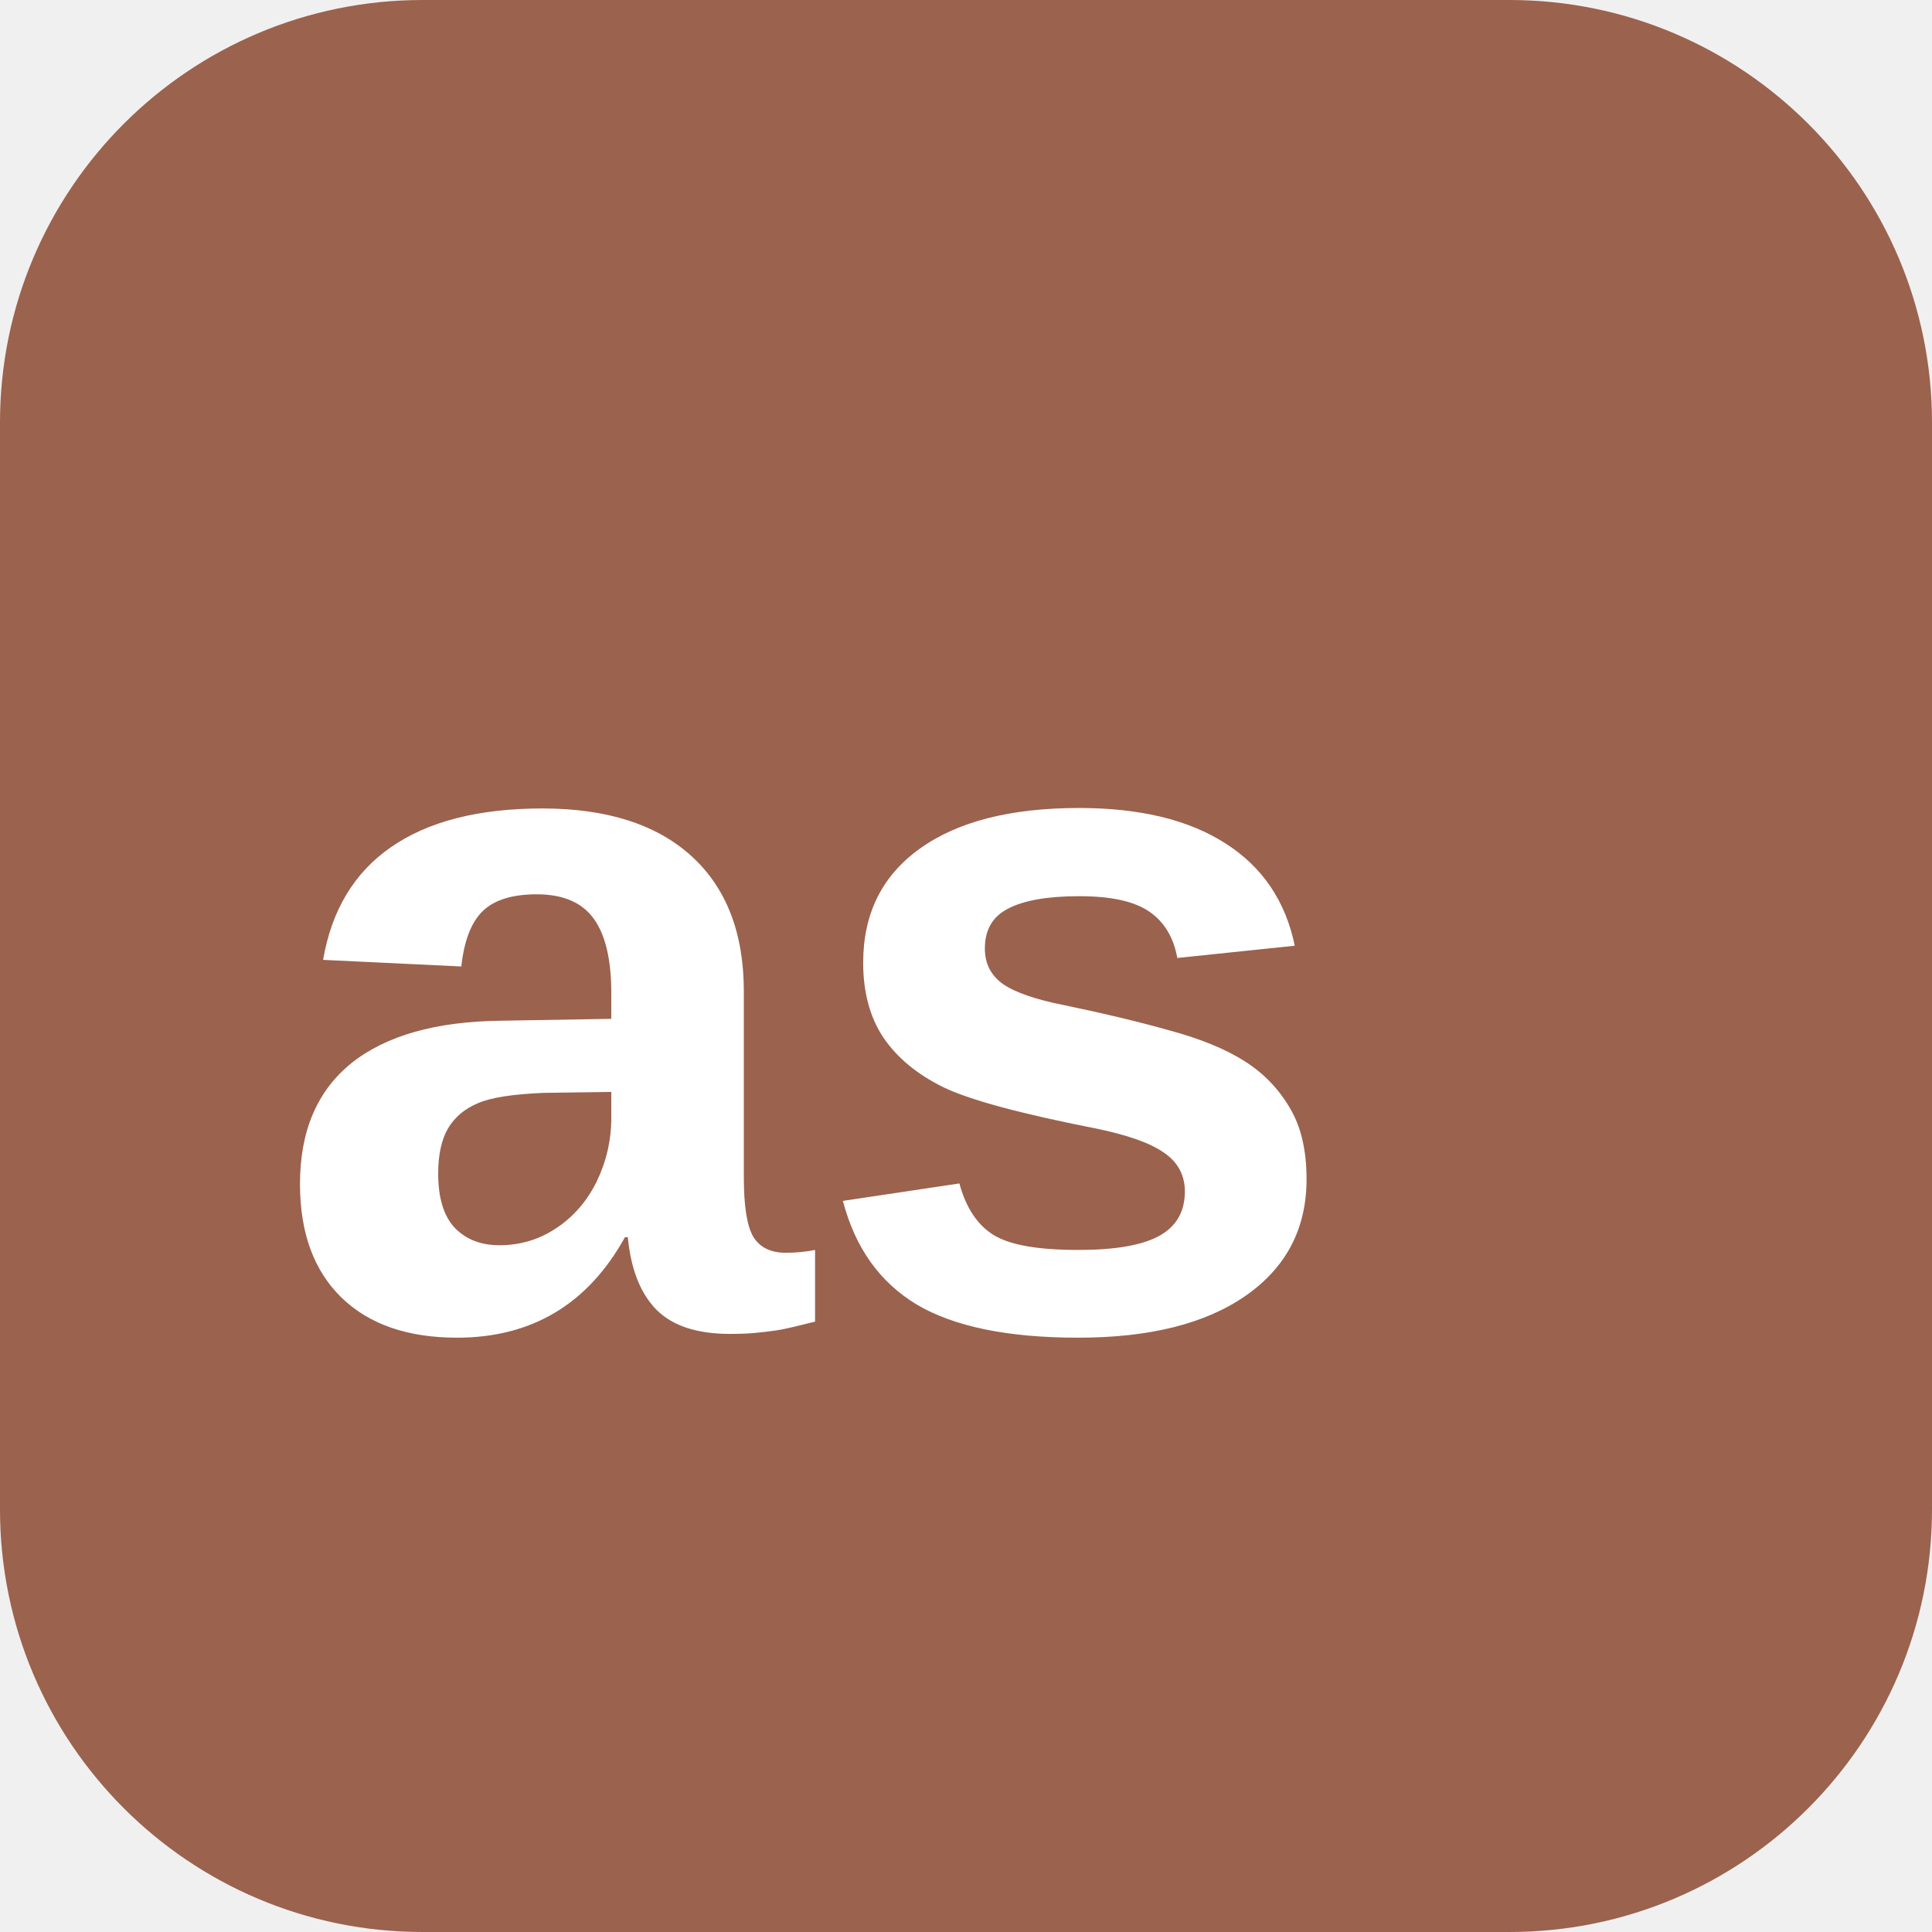
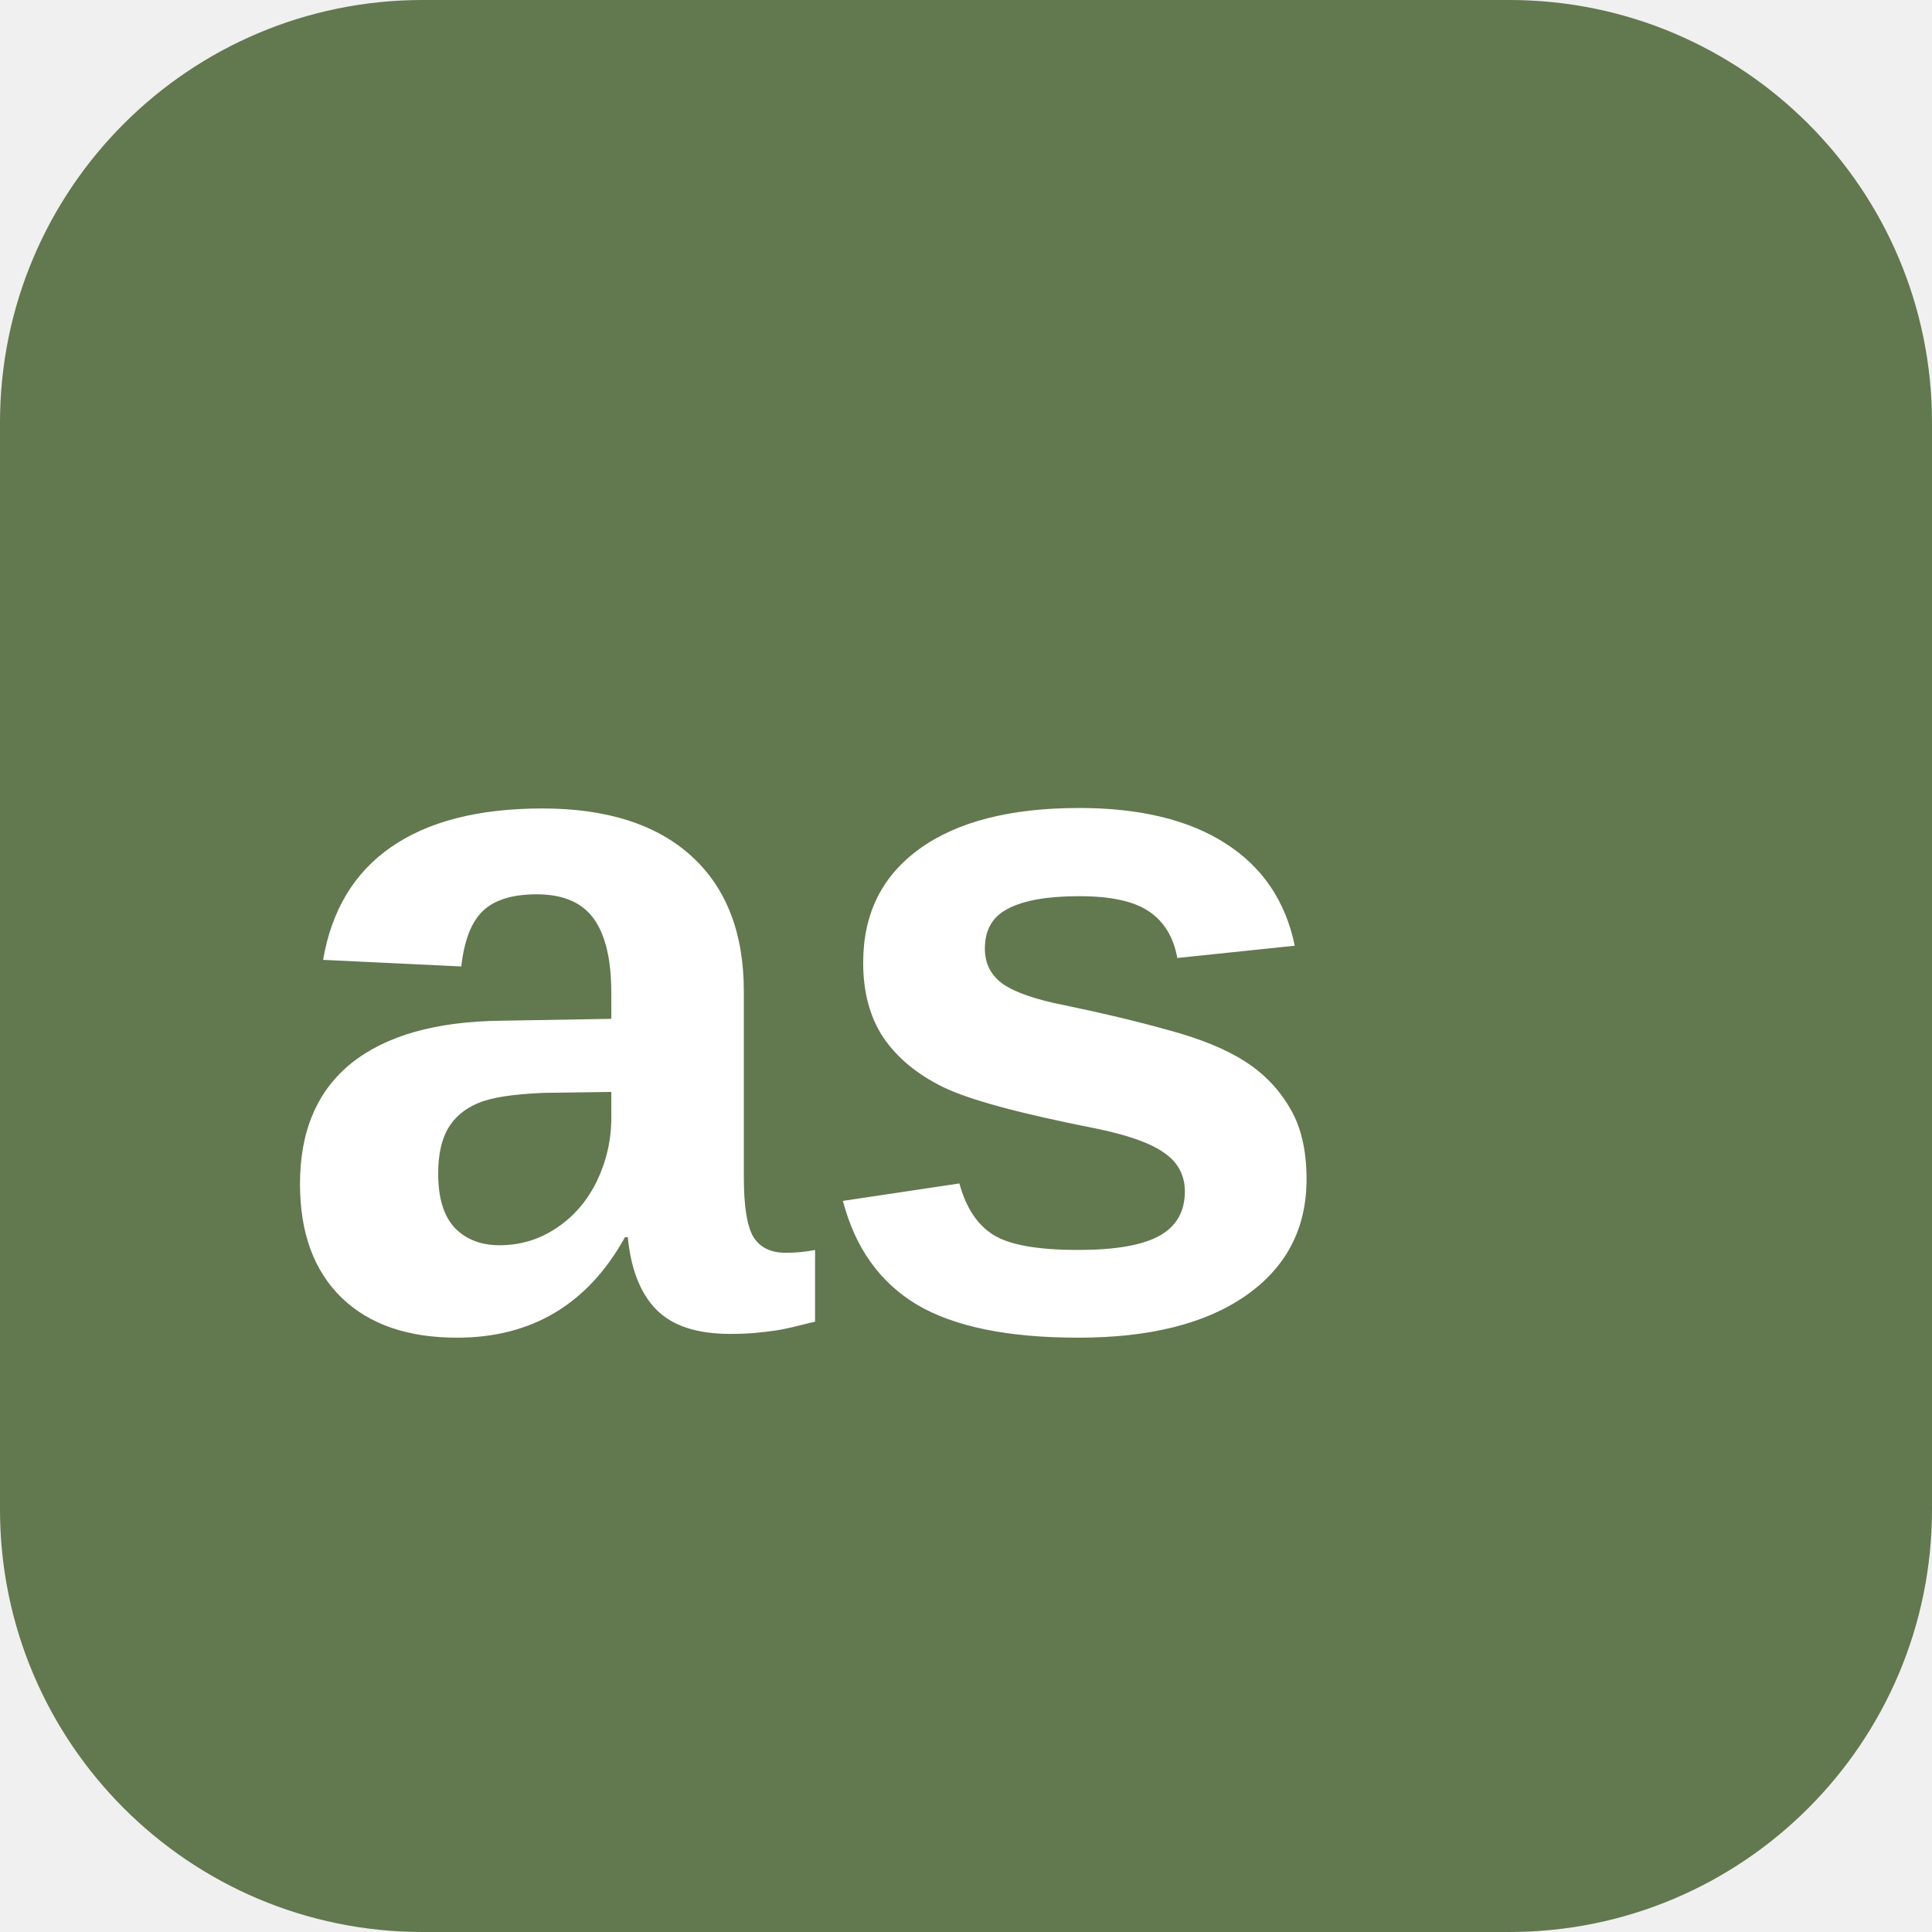
<svg xmlns="http://www.w3.org/2000/svg" viewBox="0 0 64 64">
-   <rect width="64" height="64" rx="14" fill="#9b624e" />
+   <rect width="64" height="64" rx="14" fill="#62784f" />
  <text x="9" y="44" fill="#fff" font-family="Arial" font-weight="700" font-size="32">as</text>
</svg>
